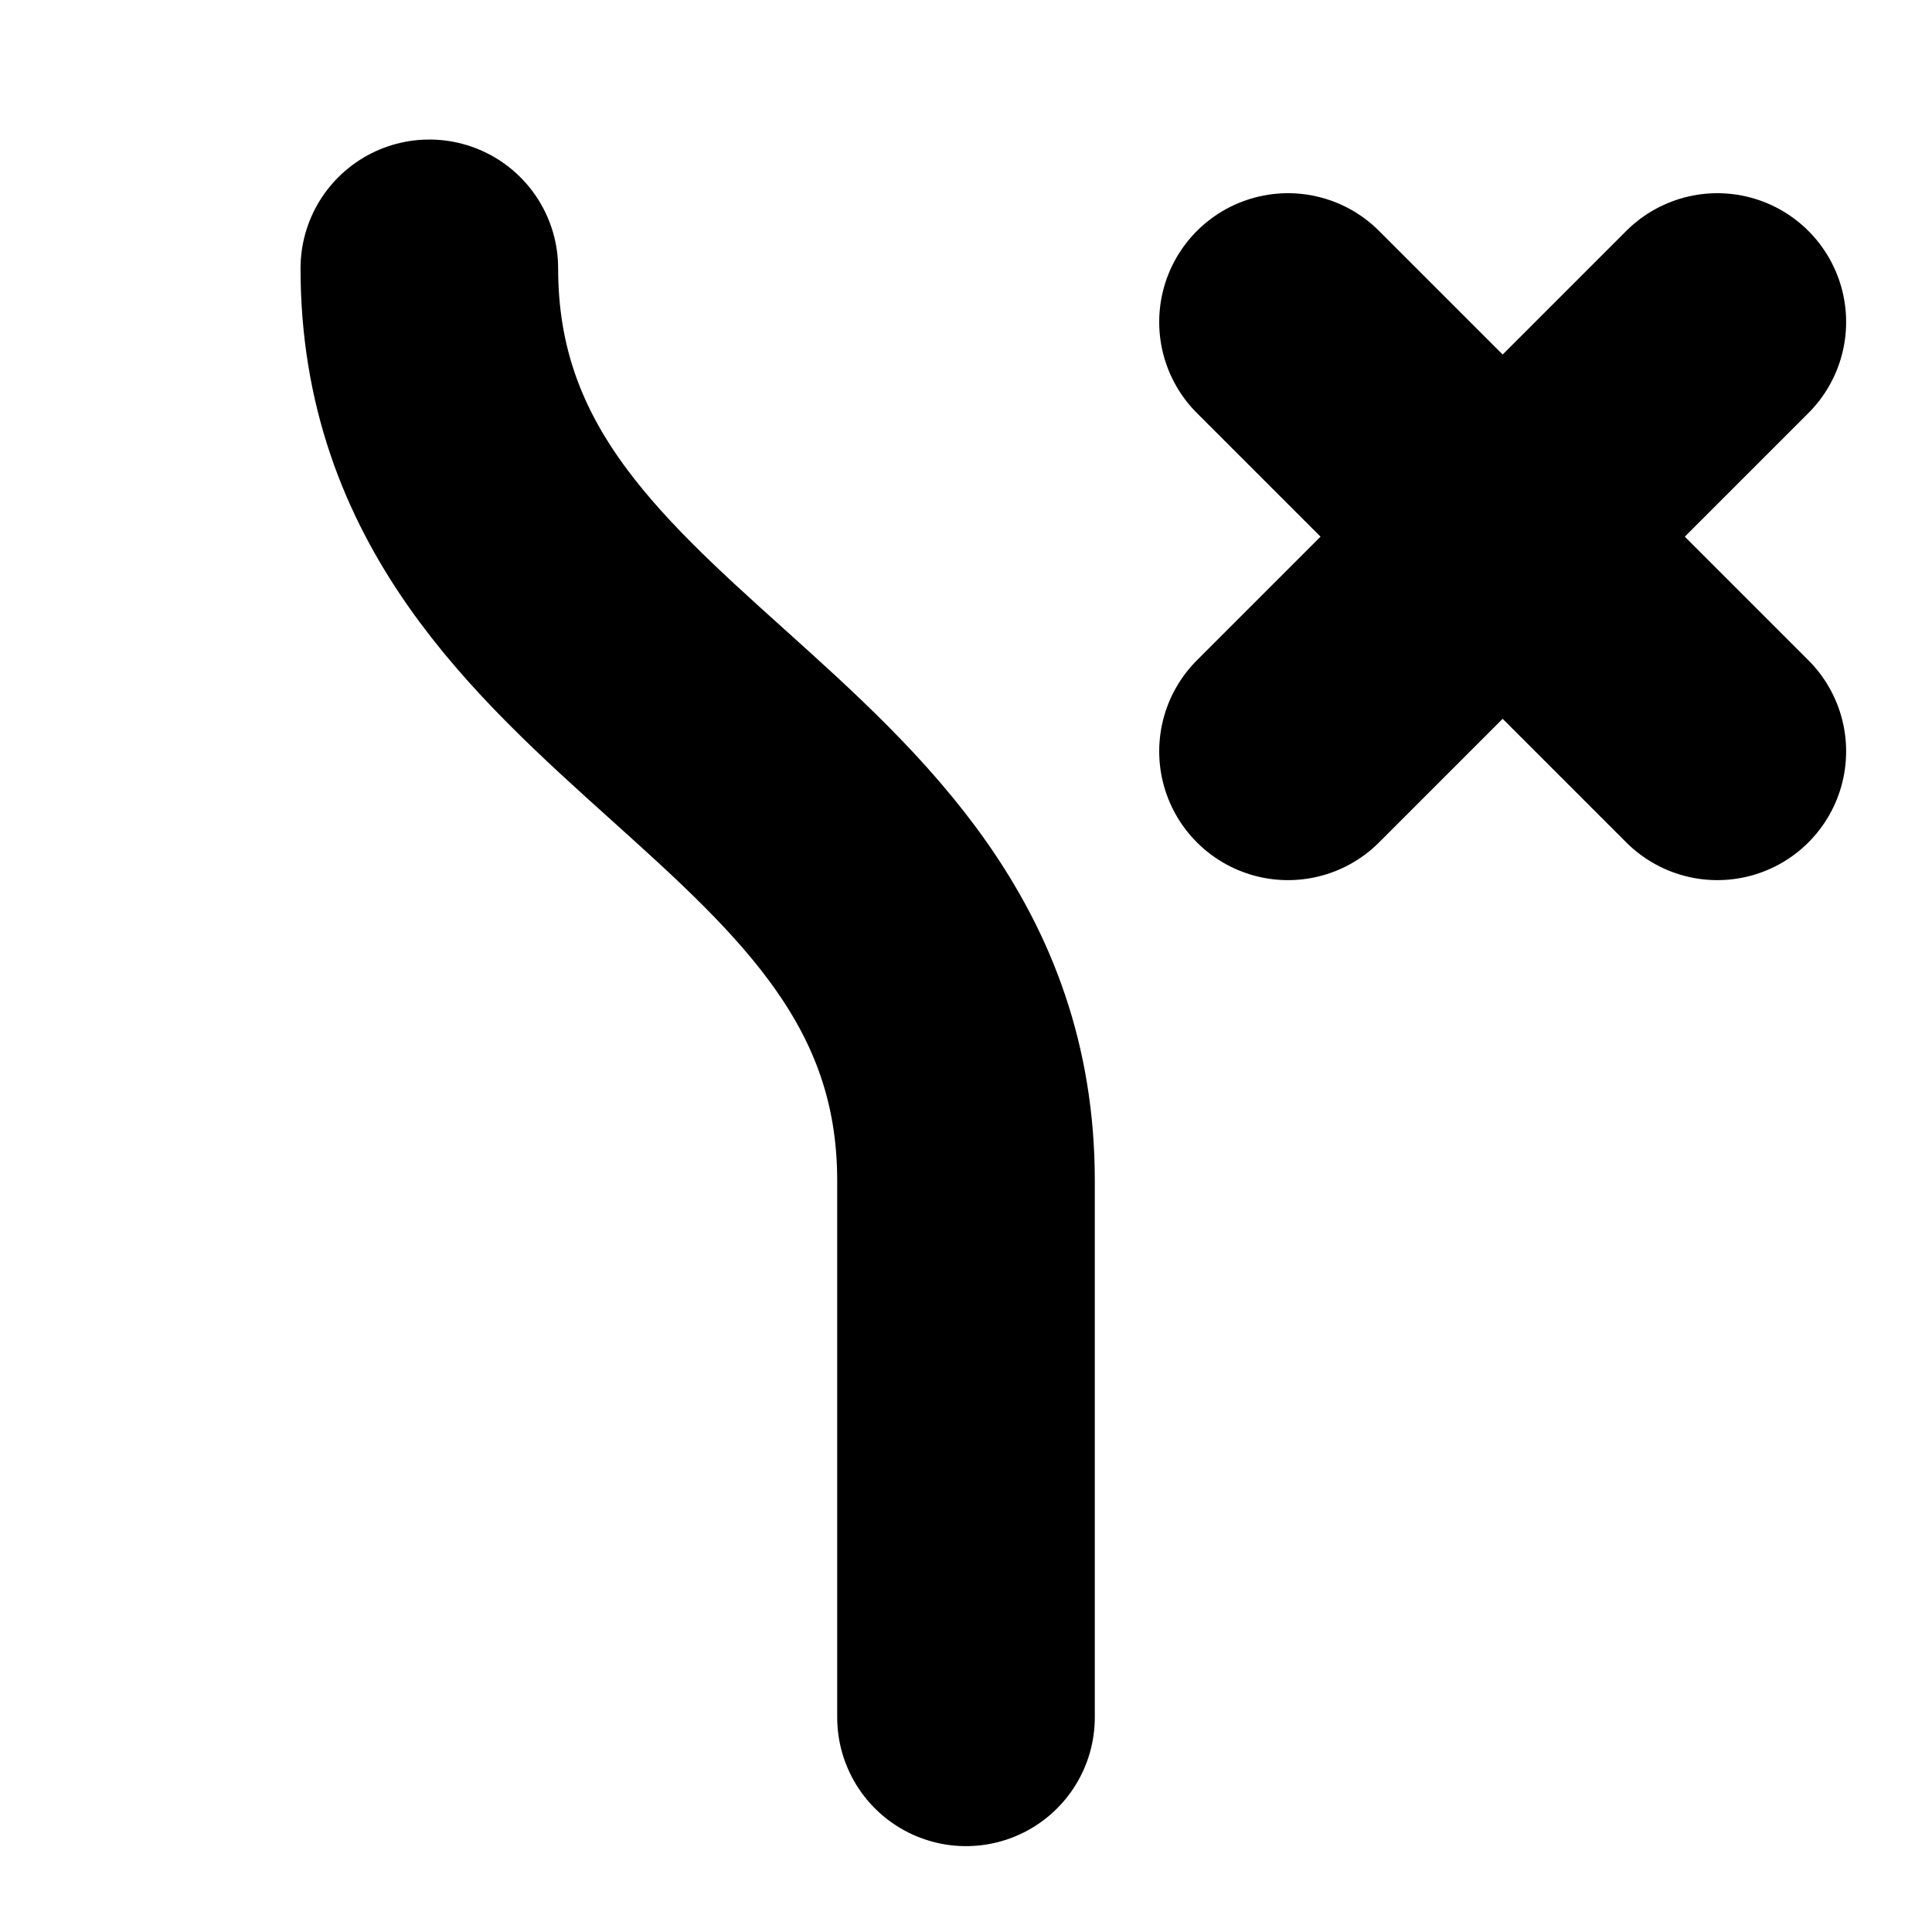
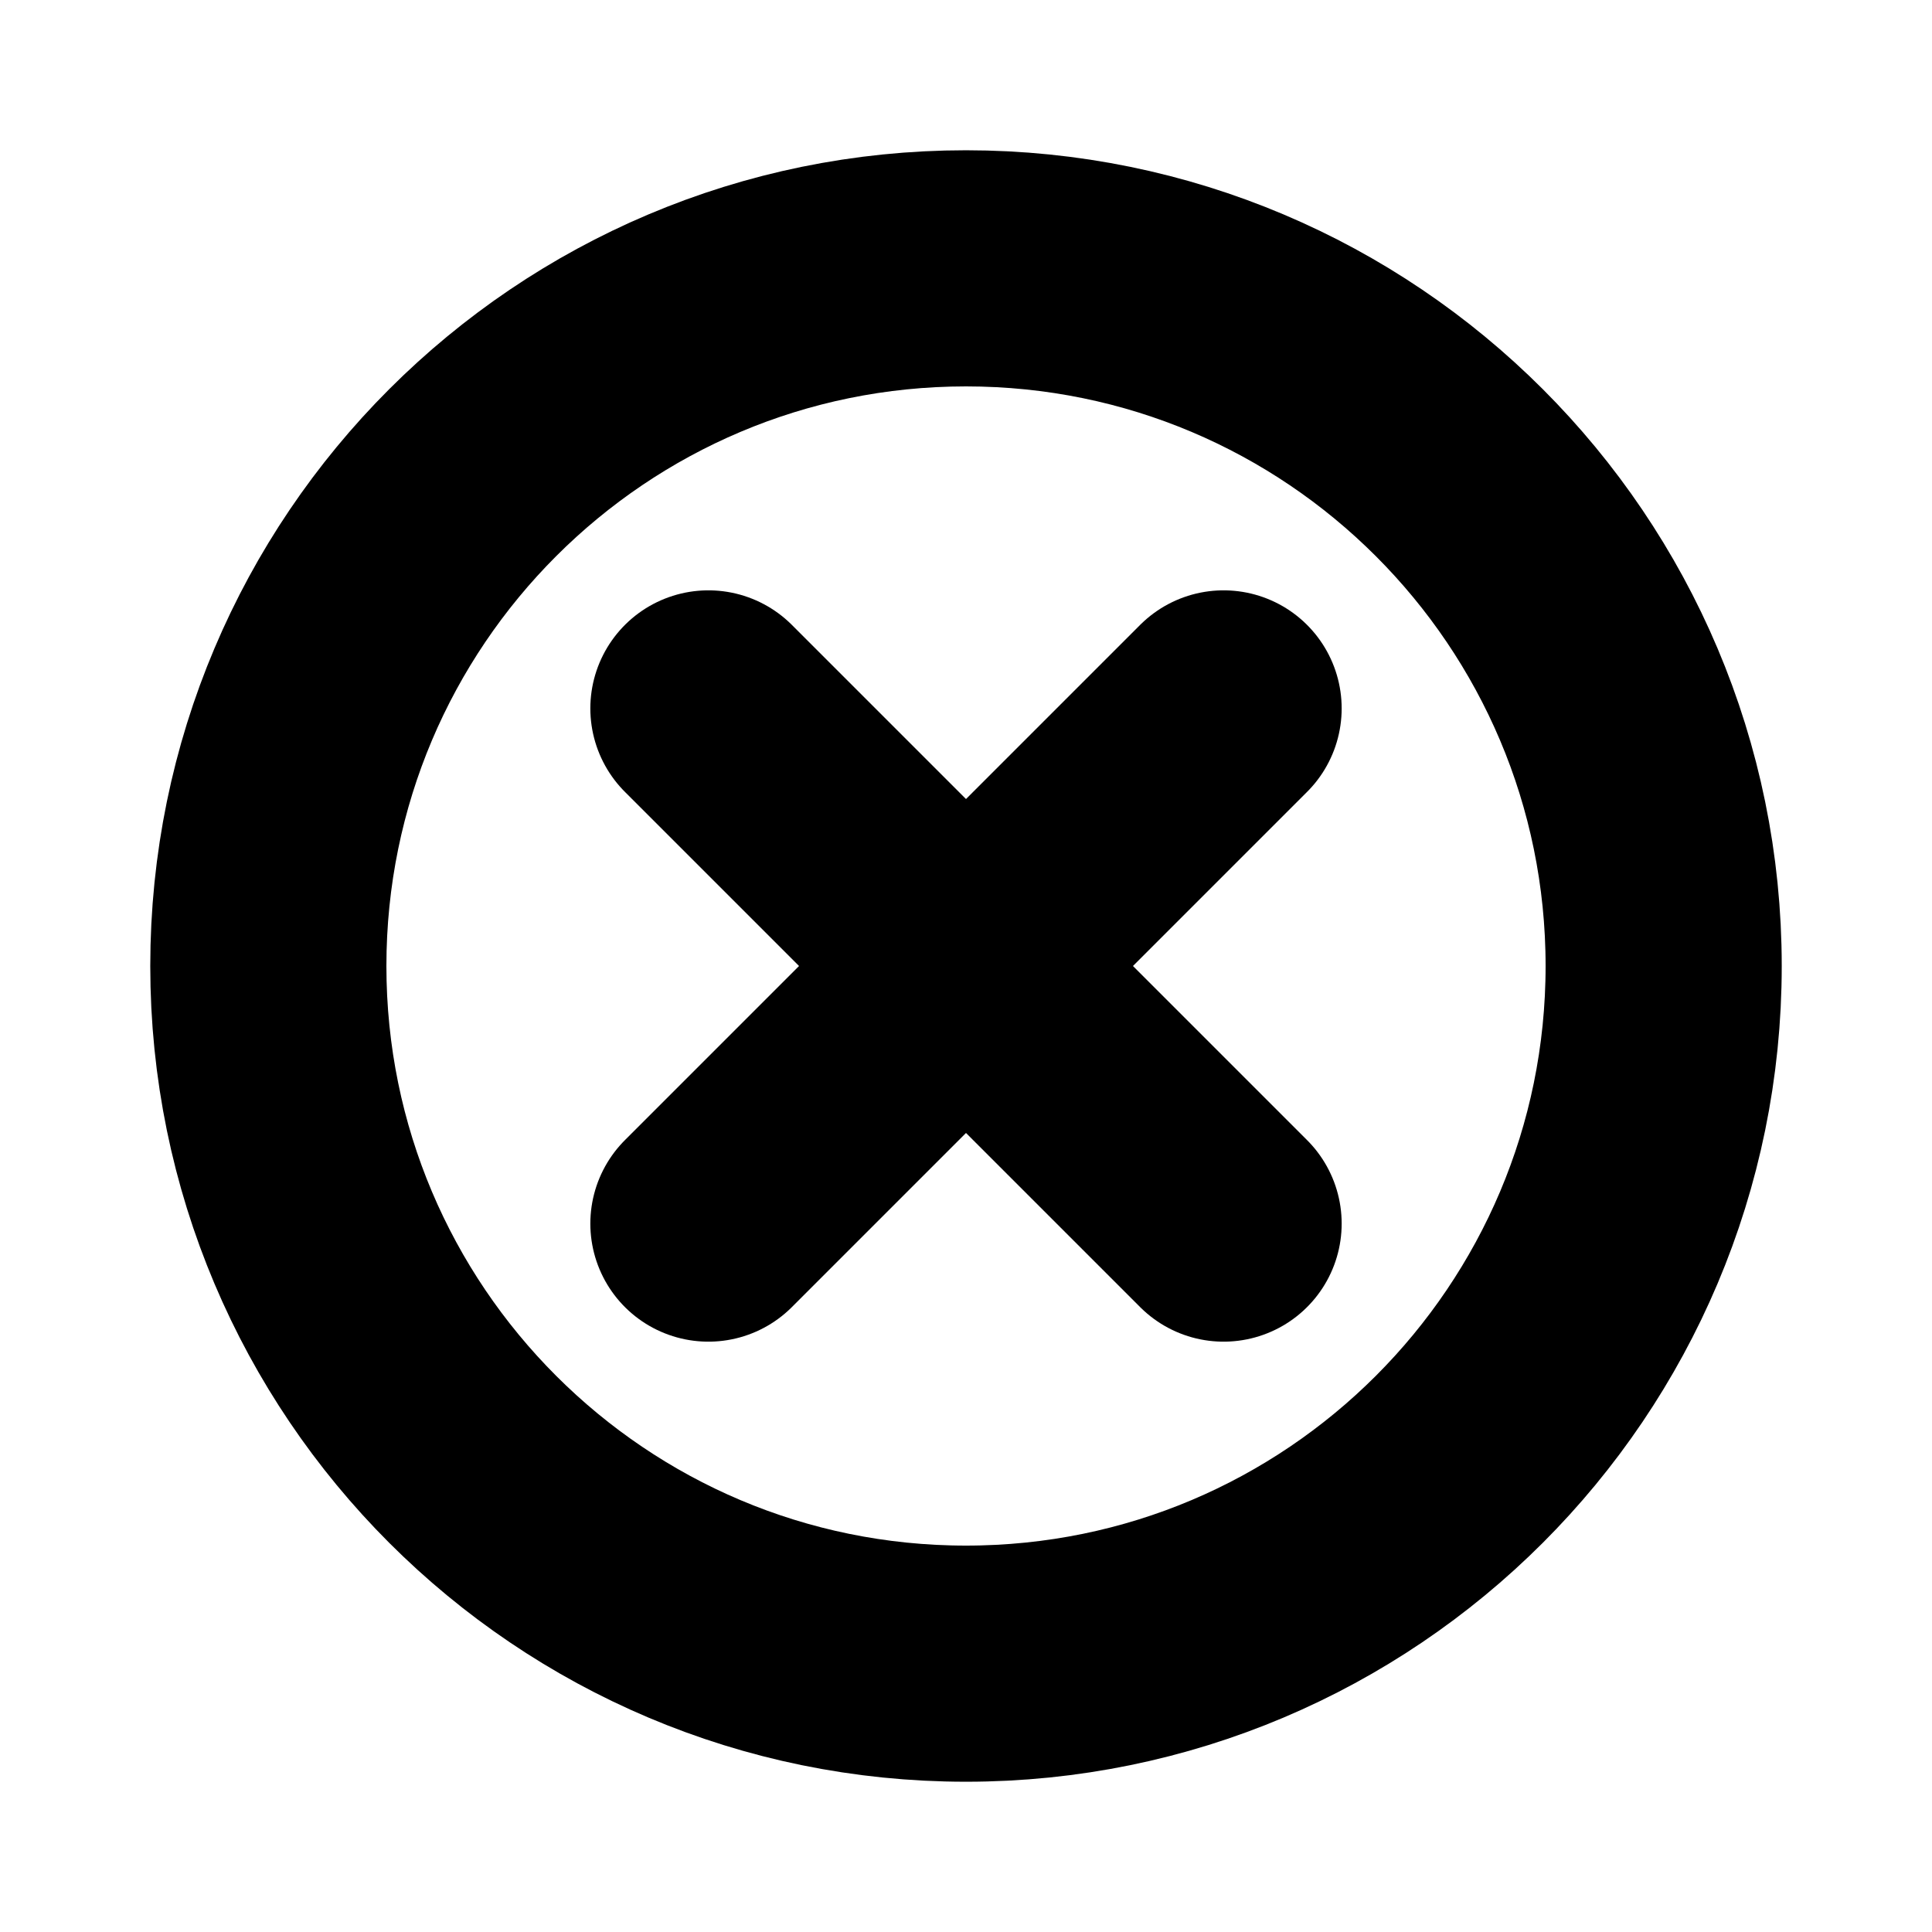
- <svg xmlns="http://www.w3.org/2000/svg" width="18" height="18" viewBox="0 0 18 18" fill="none" stroke="#000" stroke-width="2.4" stroke-linecap="round" stroke-linejoin="round">
-   <path d="M4 2.5c0 4 5 4.5 5 8.5V16" />
-   <path d="m12 3 4 4M16 3l-4 4" />
+ <svg xmlns="http://www.w3.org/2000/svg" width="18" height="18" viewBox="0 0 18 18" fill="none" stroke="#000" stroke-width="2.2" stroke-linecap="round">
+   <circle cx="9" cy="9" r="6.5" />
+   <path d="m6.6 6.6 4.8 4.8M11.4 6.6l-4.8 4.8" />
</svg>
